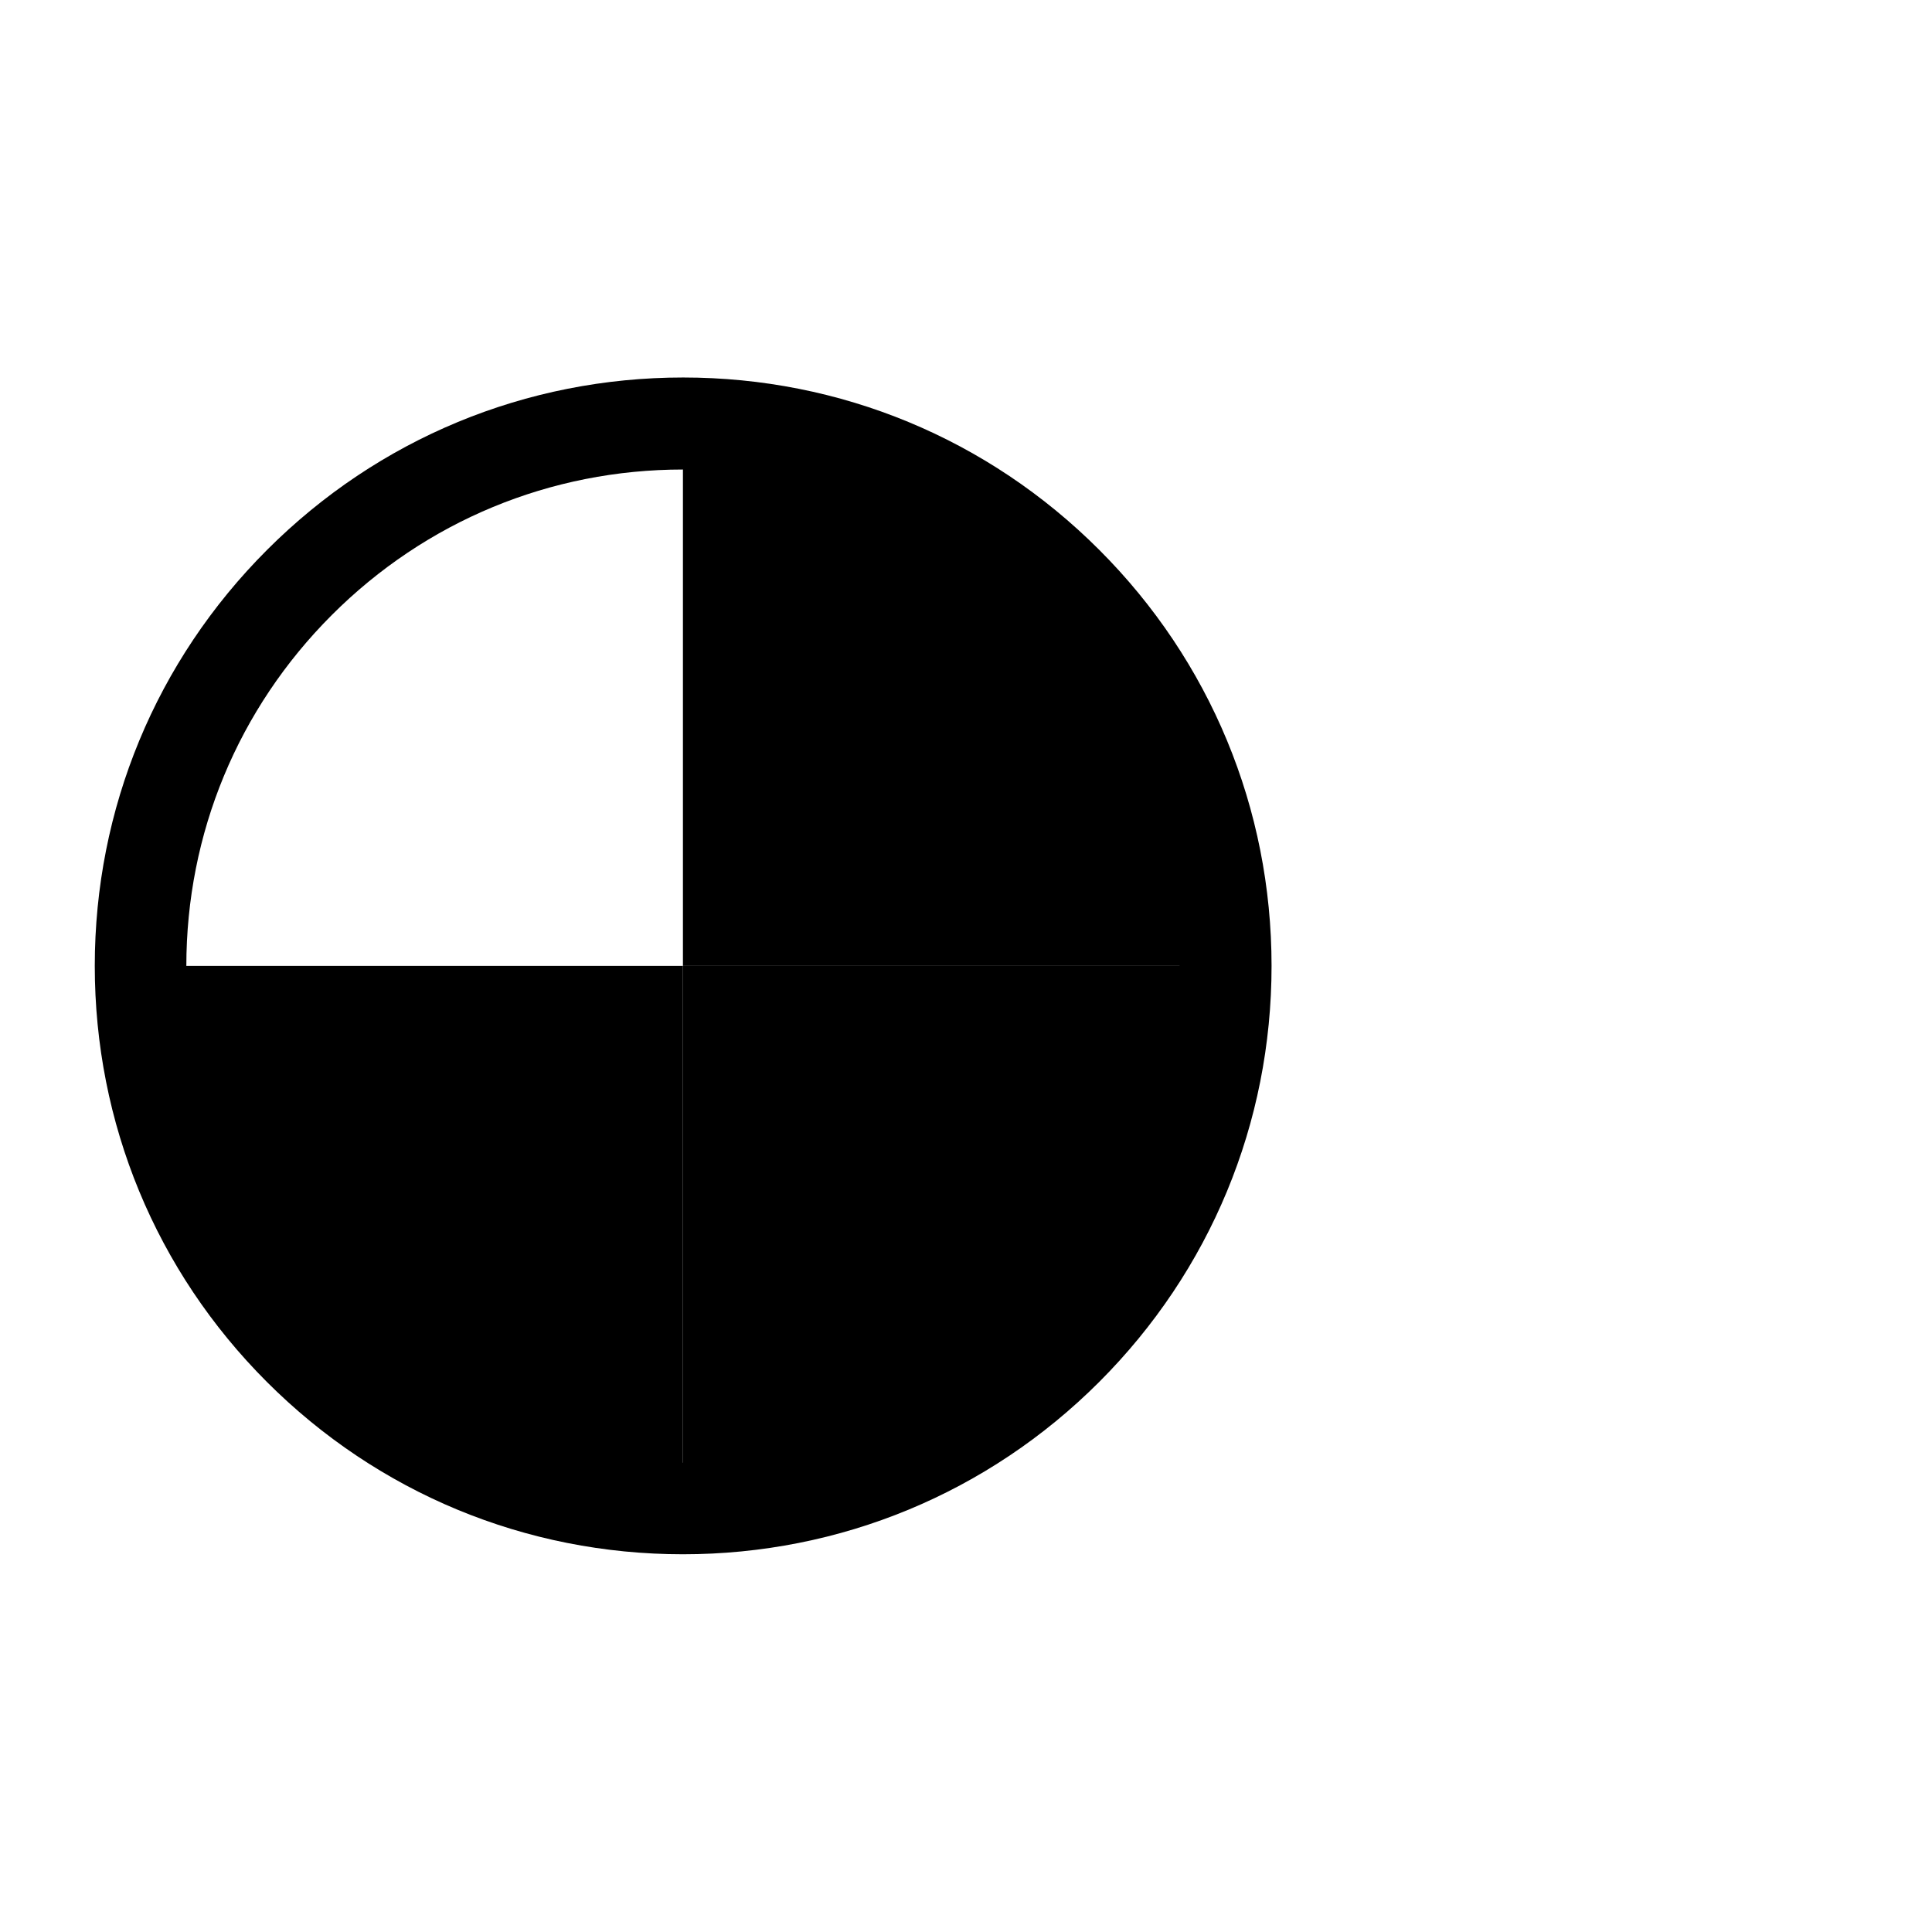
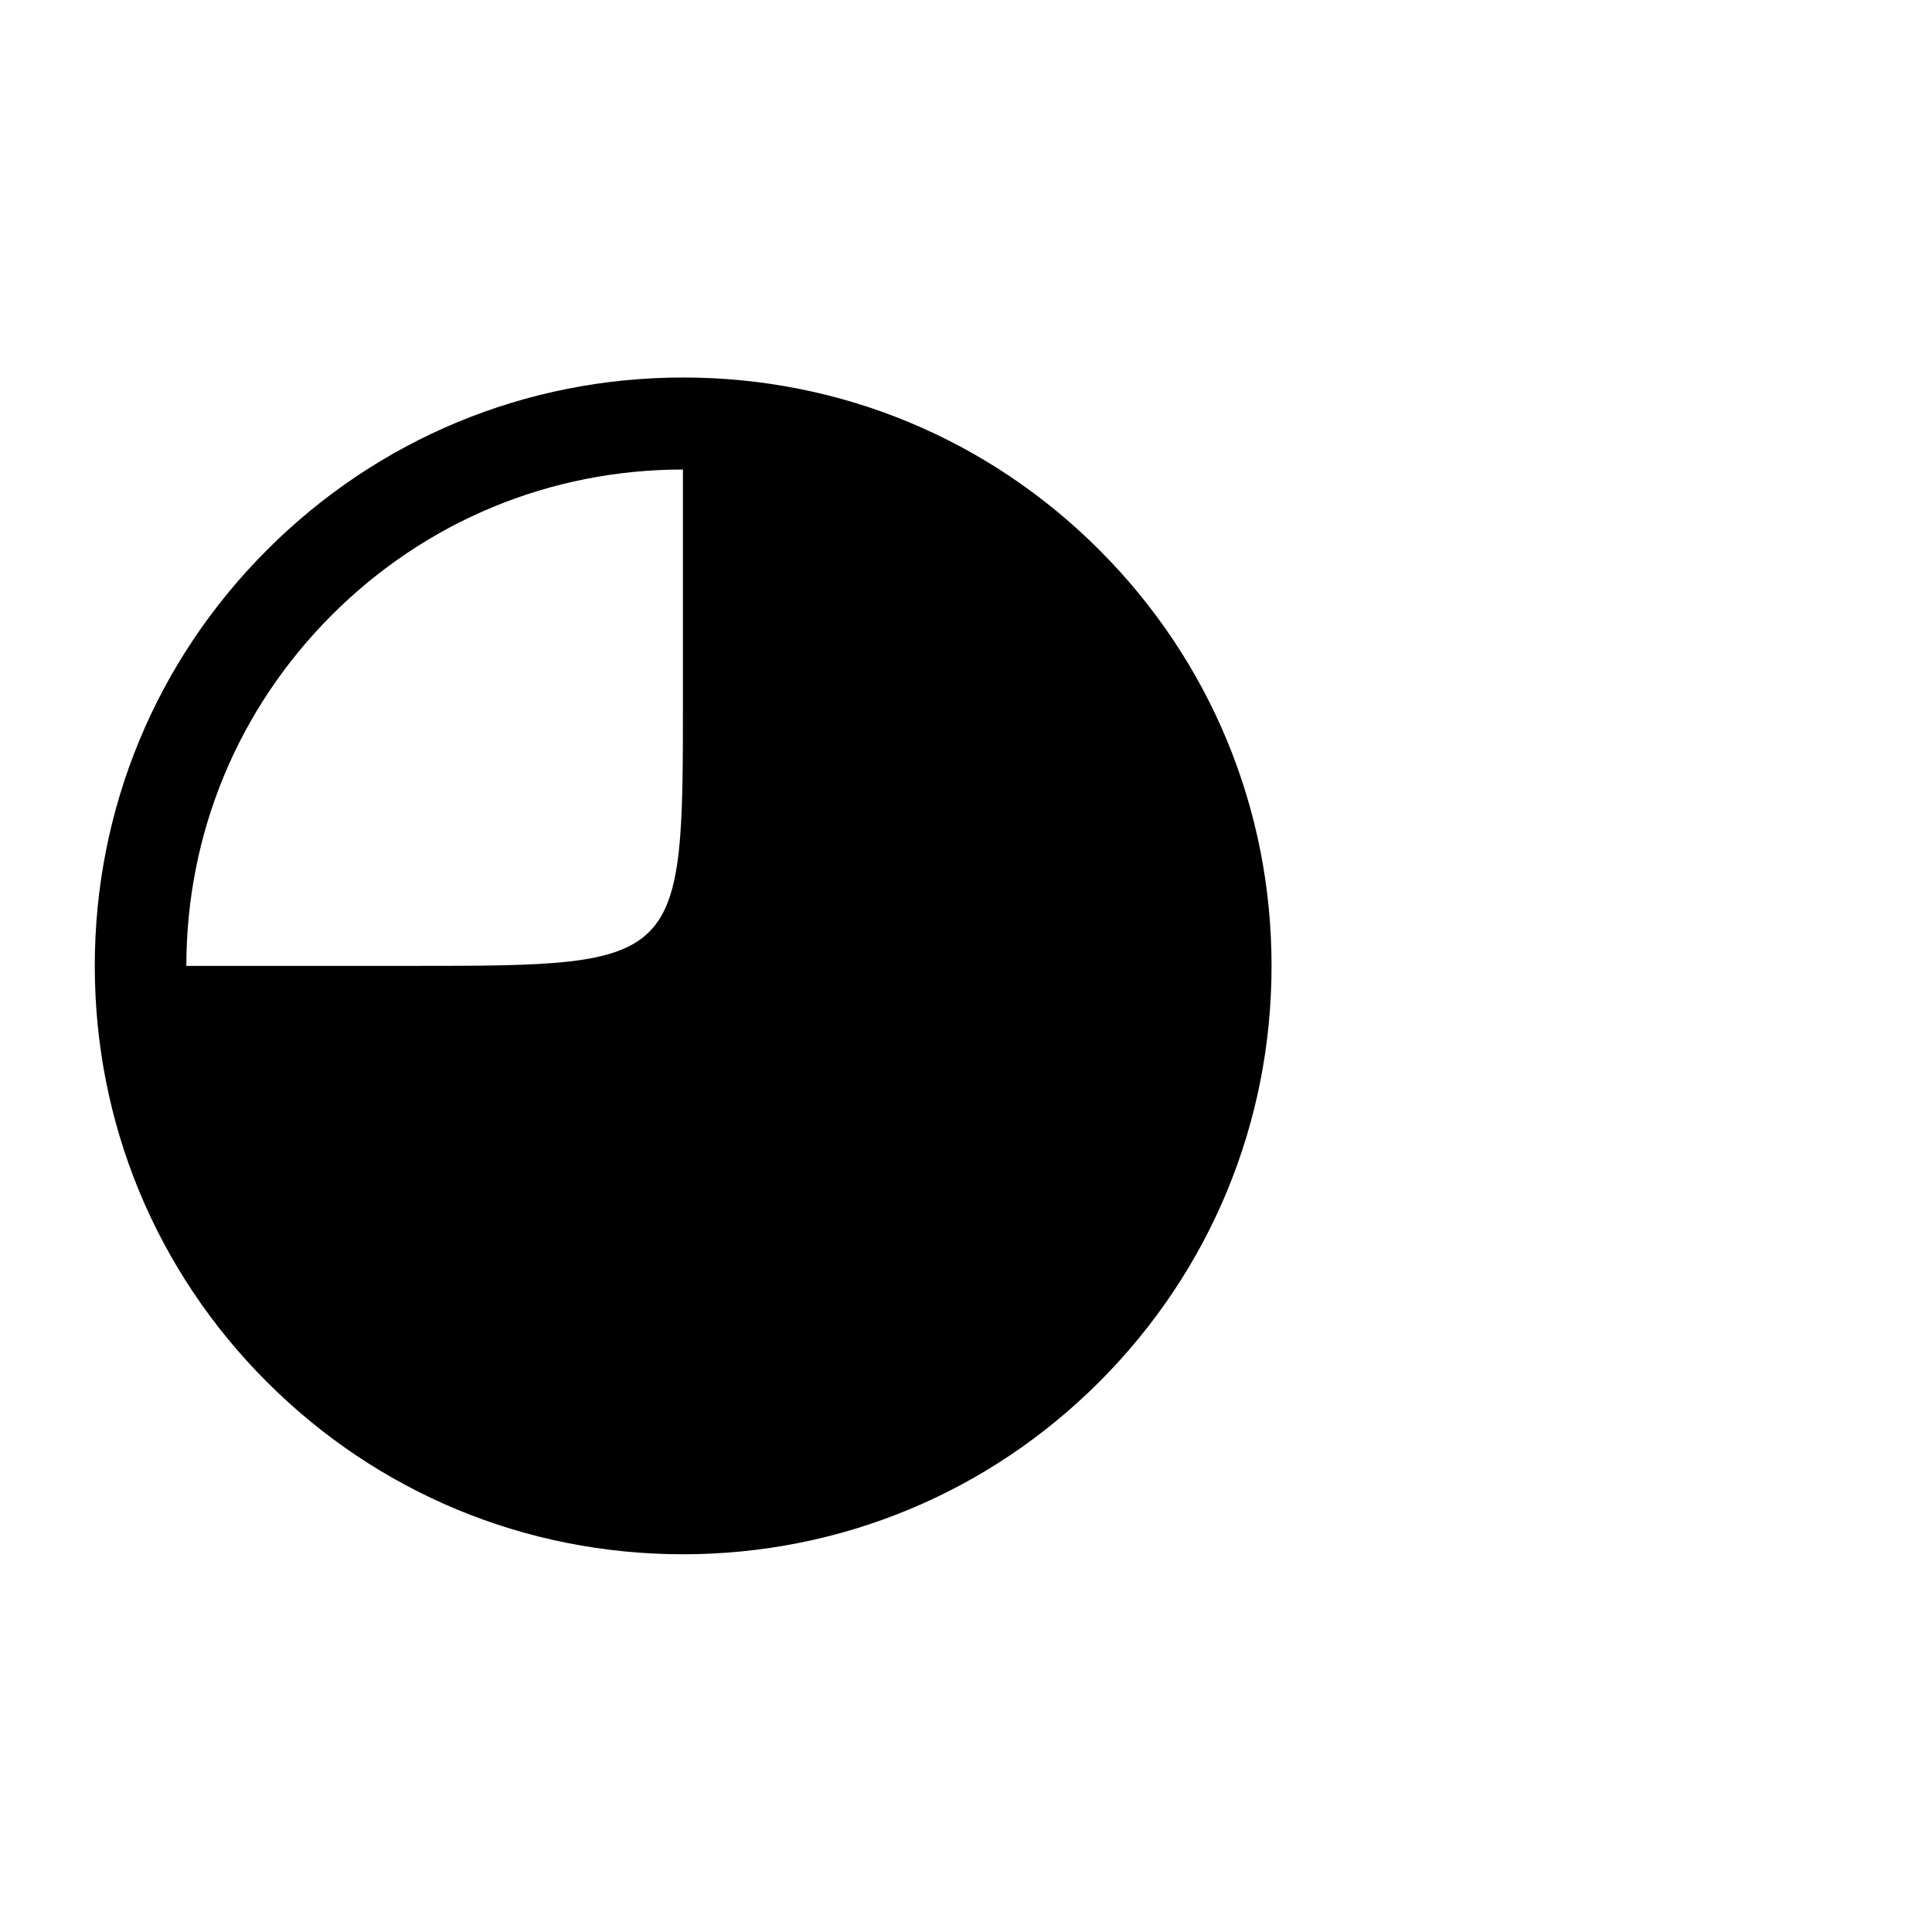
<svg xmlns="http://www.w3.org/2000/svg" version="1.1" id="Ebene_1" x="0px" y="0px" viewBox="0 0 841.9 841.9" enable-background="new 0 0 841.9 841.9" xml:space="preserve">
  <g>
    <path d="M297.6,677.3c-68.5,0-132.9-26.7-181.3-75.1S41.3,489.4,41.3,420.9s26.7-132.9,75.1-181.3c48.4-48.4,112.8-75.1,181.3-75.1   s132.9,26.7,181.3,75.1c48.4,48.4,75.1,112.8,75.1,181.3s-26.7,132.9-75.1,181.3S366.1,677.3,297.6,677.3z M297.6,204.6   c-57.8,0-112.1,22.5-153,63.4c-40.9,40.9-63.4,95.2-63.4,153c0,57.8,22.5,112.1,63.4,153c40.9,40.9,95.2,63.4,153,63.4   c57.8,0,112.1-22.5,153-63.4c40.9-40.9,63.4-95.2,63.4-153c0-57.8-22.5-112.1-63.4-153C409.8,227.1,355.4,204.6,297.6,204.6z" />
  </g>
-   <polygon points="117,588.5 297.6,657.3 297.6,420.9 61.3,420.9 " />
-   <polygon points="465.2,601.6 534,420.9 297.6,420.9 297.6,657.3 " />
-   <polygon points="478.3,253.4 297.6,184.6 297.6,420.9 534,420.9 " />
+   <path d="M 465.2,601.6 534,420.9 478.3,253.4 297.6,184.6 c 0,0 0,78.8 0,118.2 0,117.7 0.4,118.1 -118.1,118.1 -39.4,0 -118.2,0 -118.2,0 l 55.7,167.6 180.6,68.8 z" id="polygon7" />
</svg>
